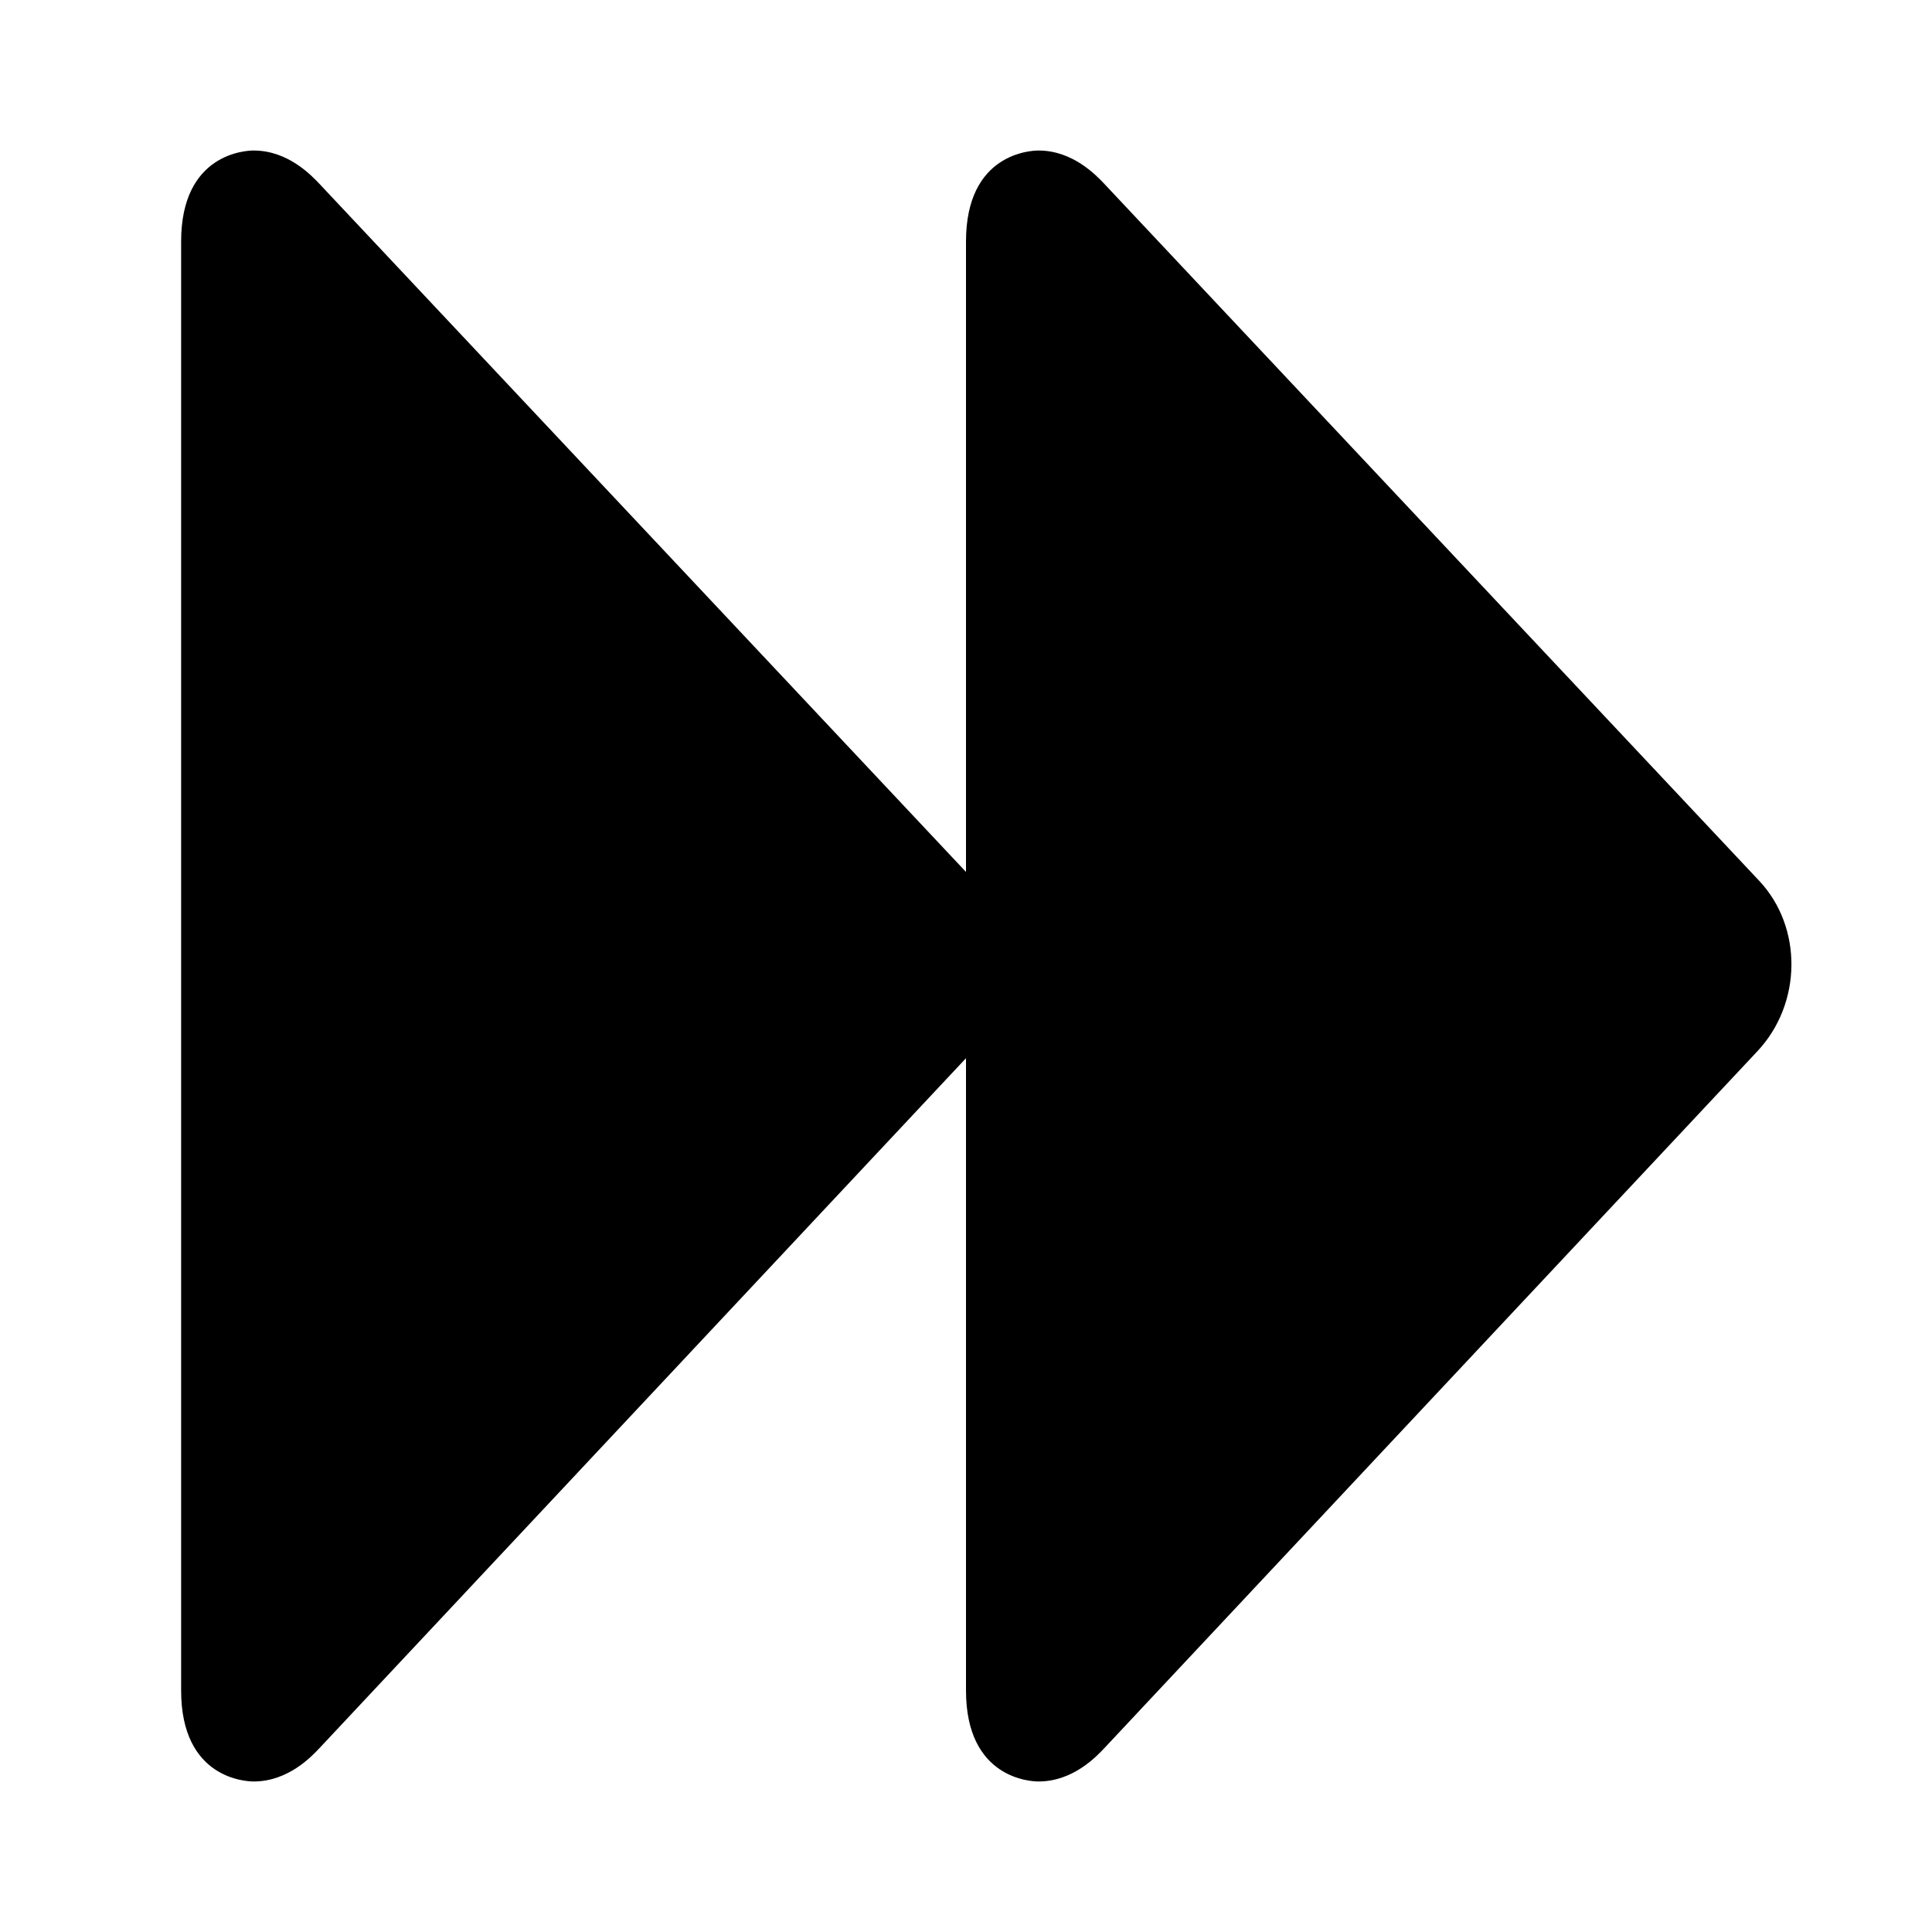
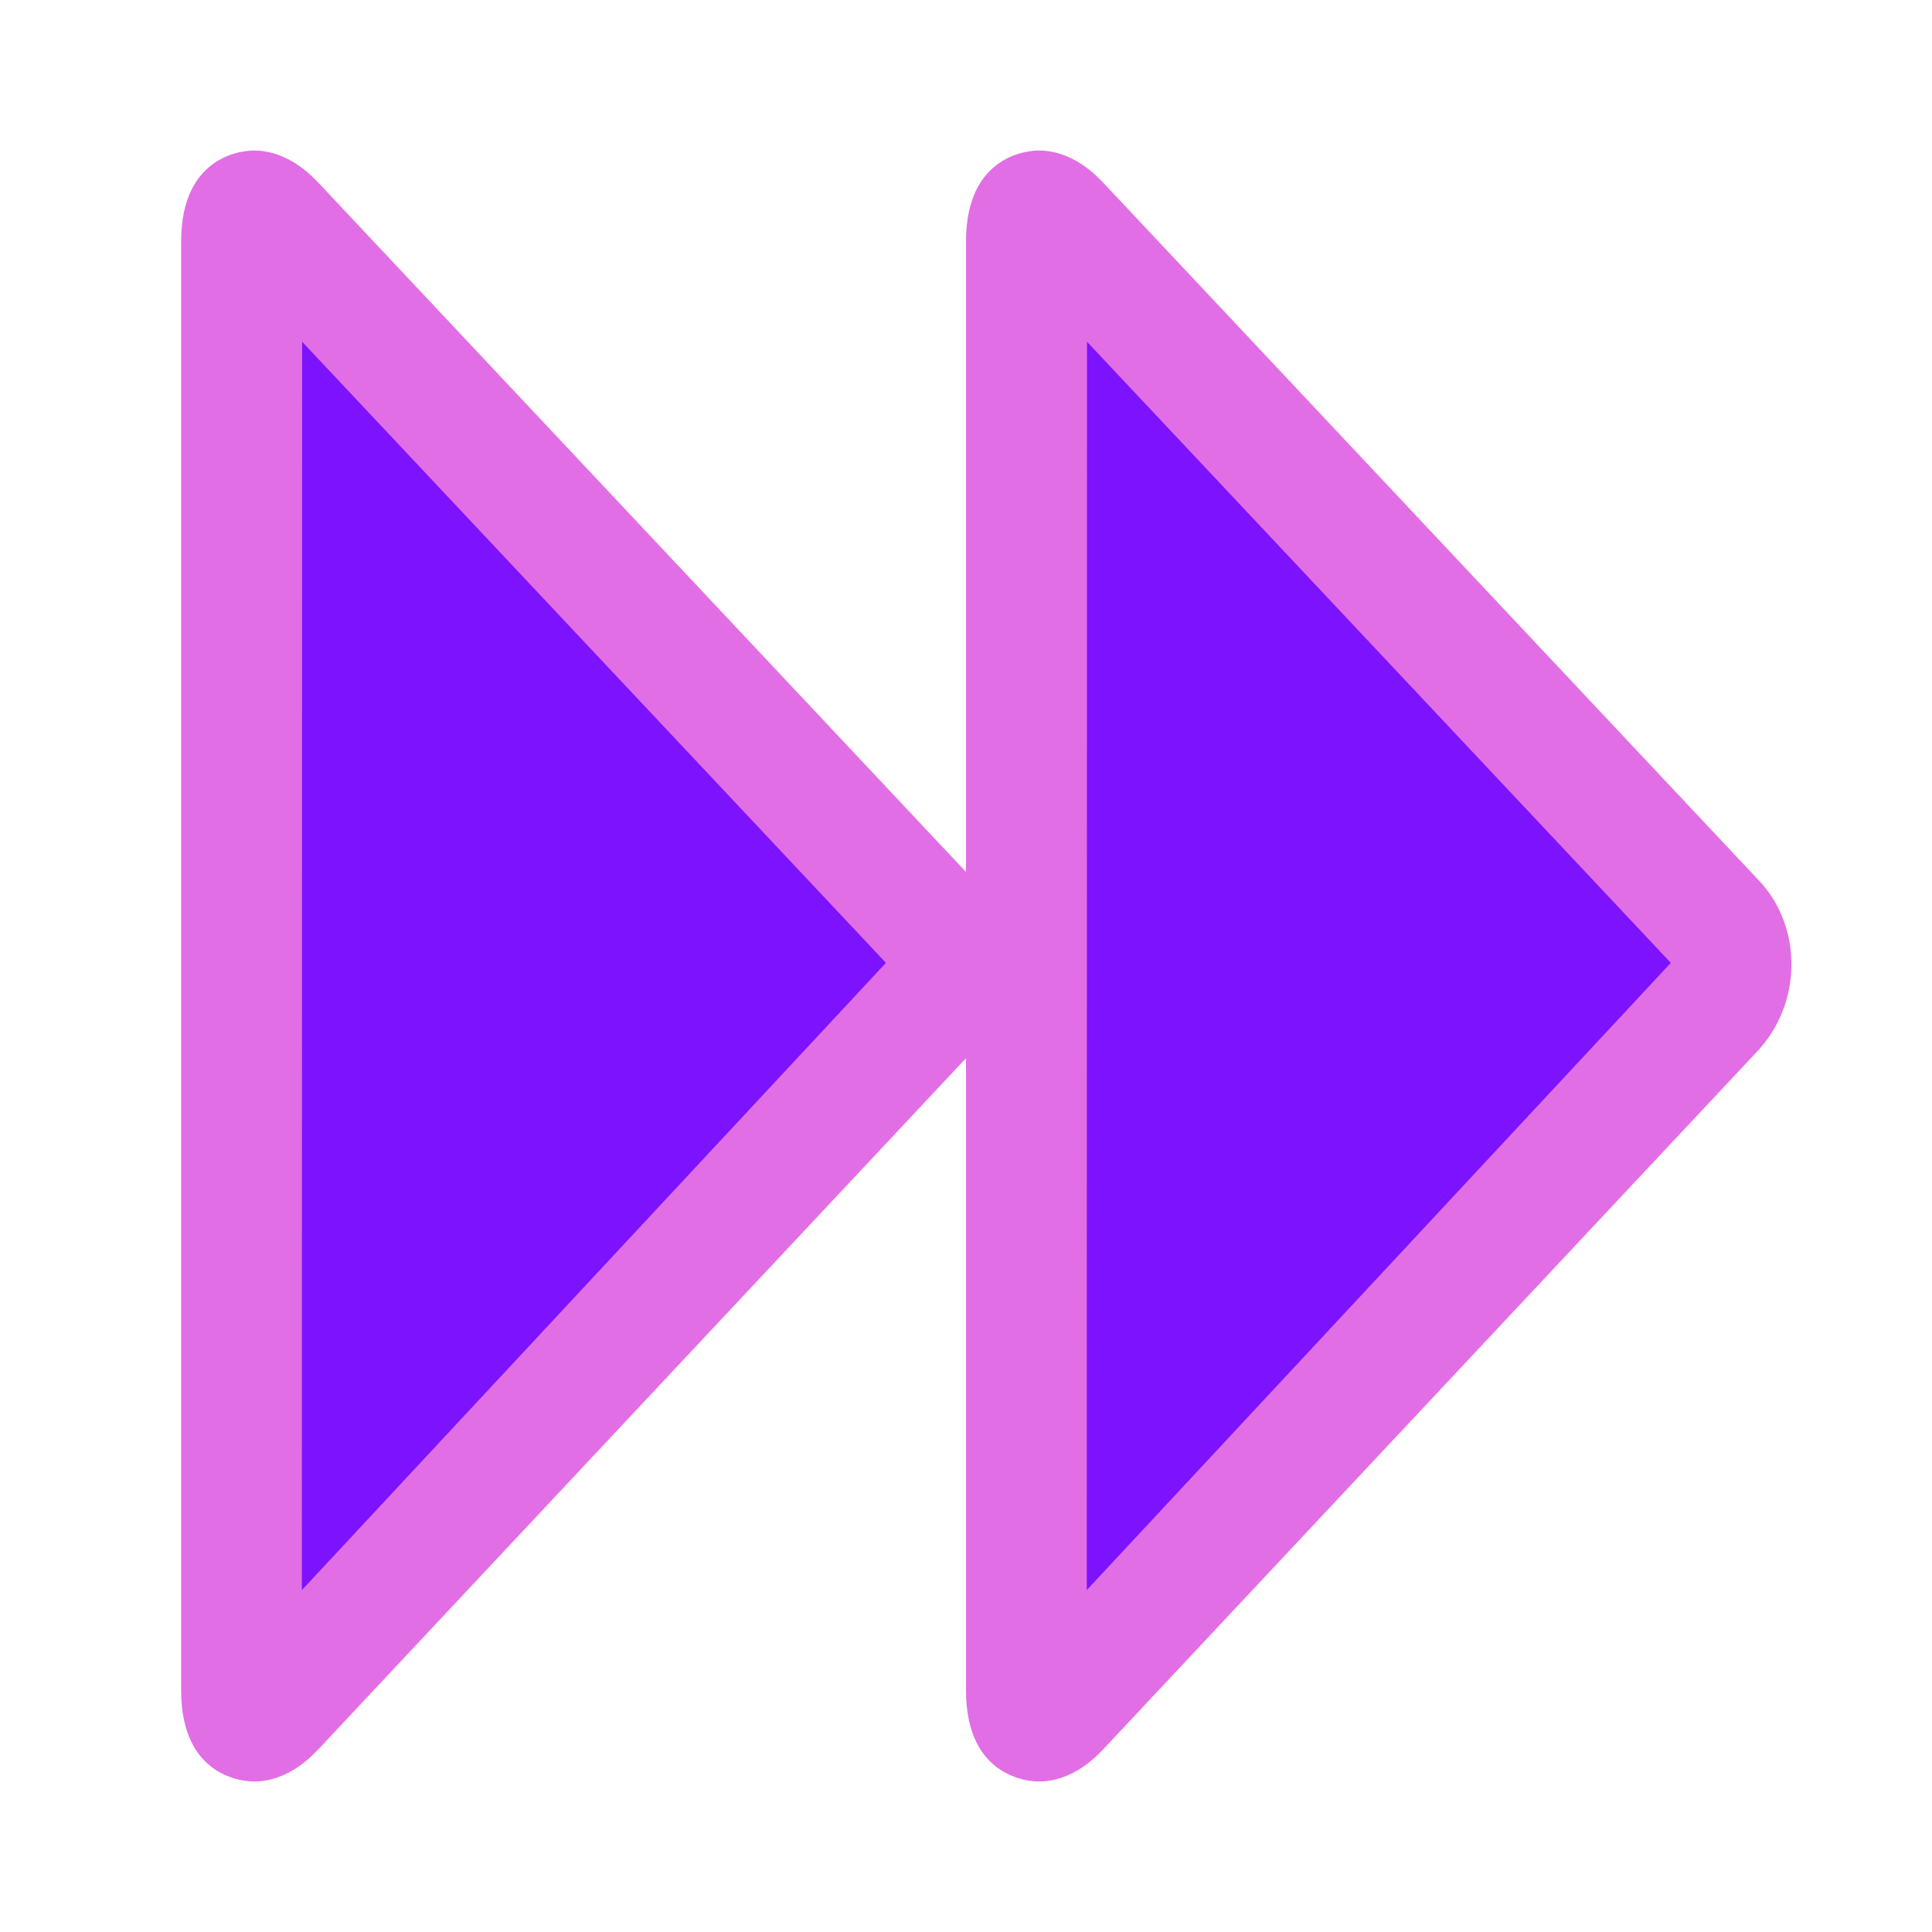
<svg xmlns="http://www.w3.org/2000/svg" fill="#000000" width="800px" height="800px" viewBox="0 0 32 32" enable-background="new 0 0 32 32" version="1.1" xml:space="preserve">
  <g id="next">
    <g>
      <g>
-         <path d="M4.561,3.728C4.184,3.328,4,3.45,4,4v24c0,0.55,0.184,0.672,0.561,0.272l10.816-11.544     c0.377-0.4,0.408-1.056,0.031-1.456L4.561,3.728z" />
-         <path d="M4.202,29.507L4.202,29.507C4.079,29.507,3,29.465,3,28V4c0-1.465,1.079-1.507,1.202-1.507     c0.568,0,0.958,0.414,1.087,0.55l10.848,11.545c0.725,0.77,0.711,2.038-0.031,2.826L5.29,28.956     C5.16,29.094,4.771,29.507,4.202,29.507z M5.004,5.66L5,26.337l9.674-10.389L5.004,5.66z" />
+         <path fill="#7d12ff" d="M4.561,3.728C4.184,3.328,4,3.45,4,4v24c0,0.55,0.184,0.672,0.561,0.272l10.816-11.544     c0.377-0.4,0.408-1.056,0.031-1.456L4.561,3.728z" />
+         <path fill="#E26EE5" d="M4.202,29.507L4.202,29.507C4.079,29.507,3,29.465,3,28V4c0-1.465,1.079-1.507,1.202-1.507     c0.568,0,0.958,0.414,1.087,0.55l10.848,11.545c0.725,0.77,0.711,2.038-0.031,2.826L5.29,28.956     C5.16,29.094,4.771,29.507,4.202,29.507z M5.004,5.66L5,26.337l9.674-10.389L5.004,5.66z" />
      </g>
      <g>
-         <path d="M17.561,3.728C17.184,3.328,17,3.45,17,4v24c0,0.55,0.184,0.672,0.561,0.272l10.816-11.544     c0.377-0.4,0.408-1.056,0.031-1.456L17.561,3.728z" />
-         <path d="M17.202,29.507L17.202,29.507C17.079,29.507,16,29.465,16,28V4c0-1.465,1.079-1.507,1.202-1.507     c0.568,0,0.958,0.414,1.087,0.55l10.848,11.545c0.725,0.77,0.711,2.038-0.031,2.826L18.29,28.956     C18.16,29.094,17.771,29.507,17.202,29.507z M18.004,5.66L18,26.337l9.674-10.389L18.004,5.66z" />
+         <path fill="#7d12ff" d="M17.561,3.728C17.184,3.328,17,3.45,17,4v24c0,0.55,0.184,0.672,0.561,0.272l10.816-11.544     c0.377-0.4,0.408-1.056,0.031-1.456L17.561,3.728z" />
+         <path fill="#E26EE5" d="M17.202,29.507L17.202,29.507C17.079,29.507,16,29.465,16,28V4c0-1.465,1.079-1.507,1.202-1.507     c0.568,0,0.958,0.414,1.087,0.55l10.848,11.545c0.725,0.77,0.711,2.038-0.031,2.826L18.29,28.956     C18.16,29.094,17.771,29.507,17.202,29.507z M18.004,5.66L18,26.337l9.674-10.389L18.004,5.66z" />
      </g>
    </g>
  </g>
</svg>
